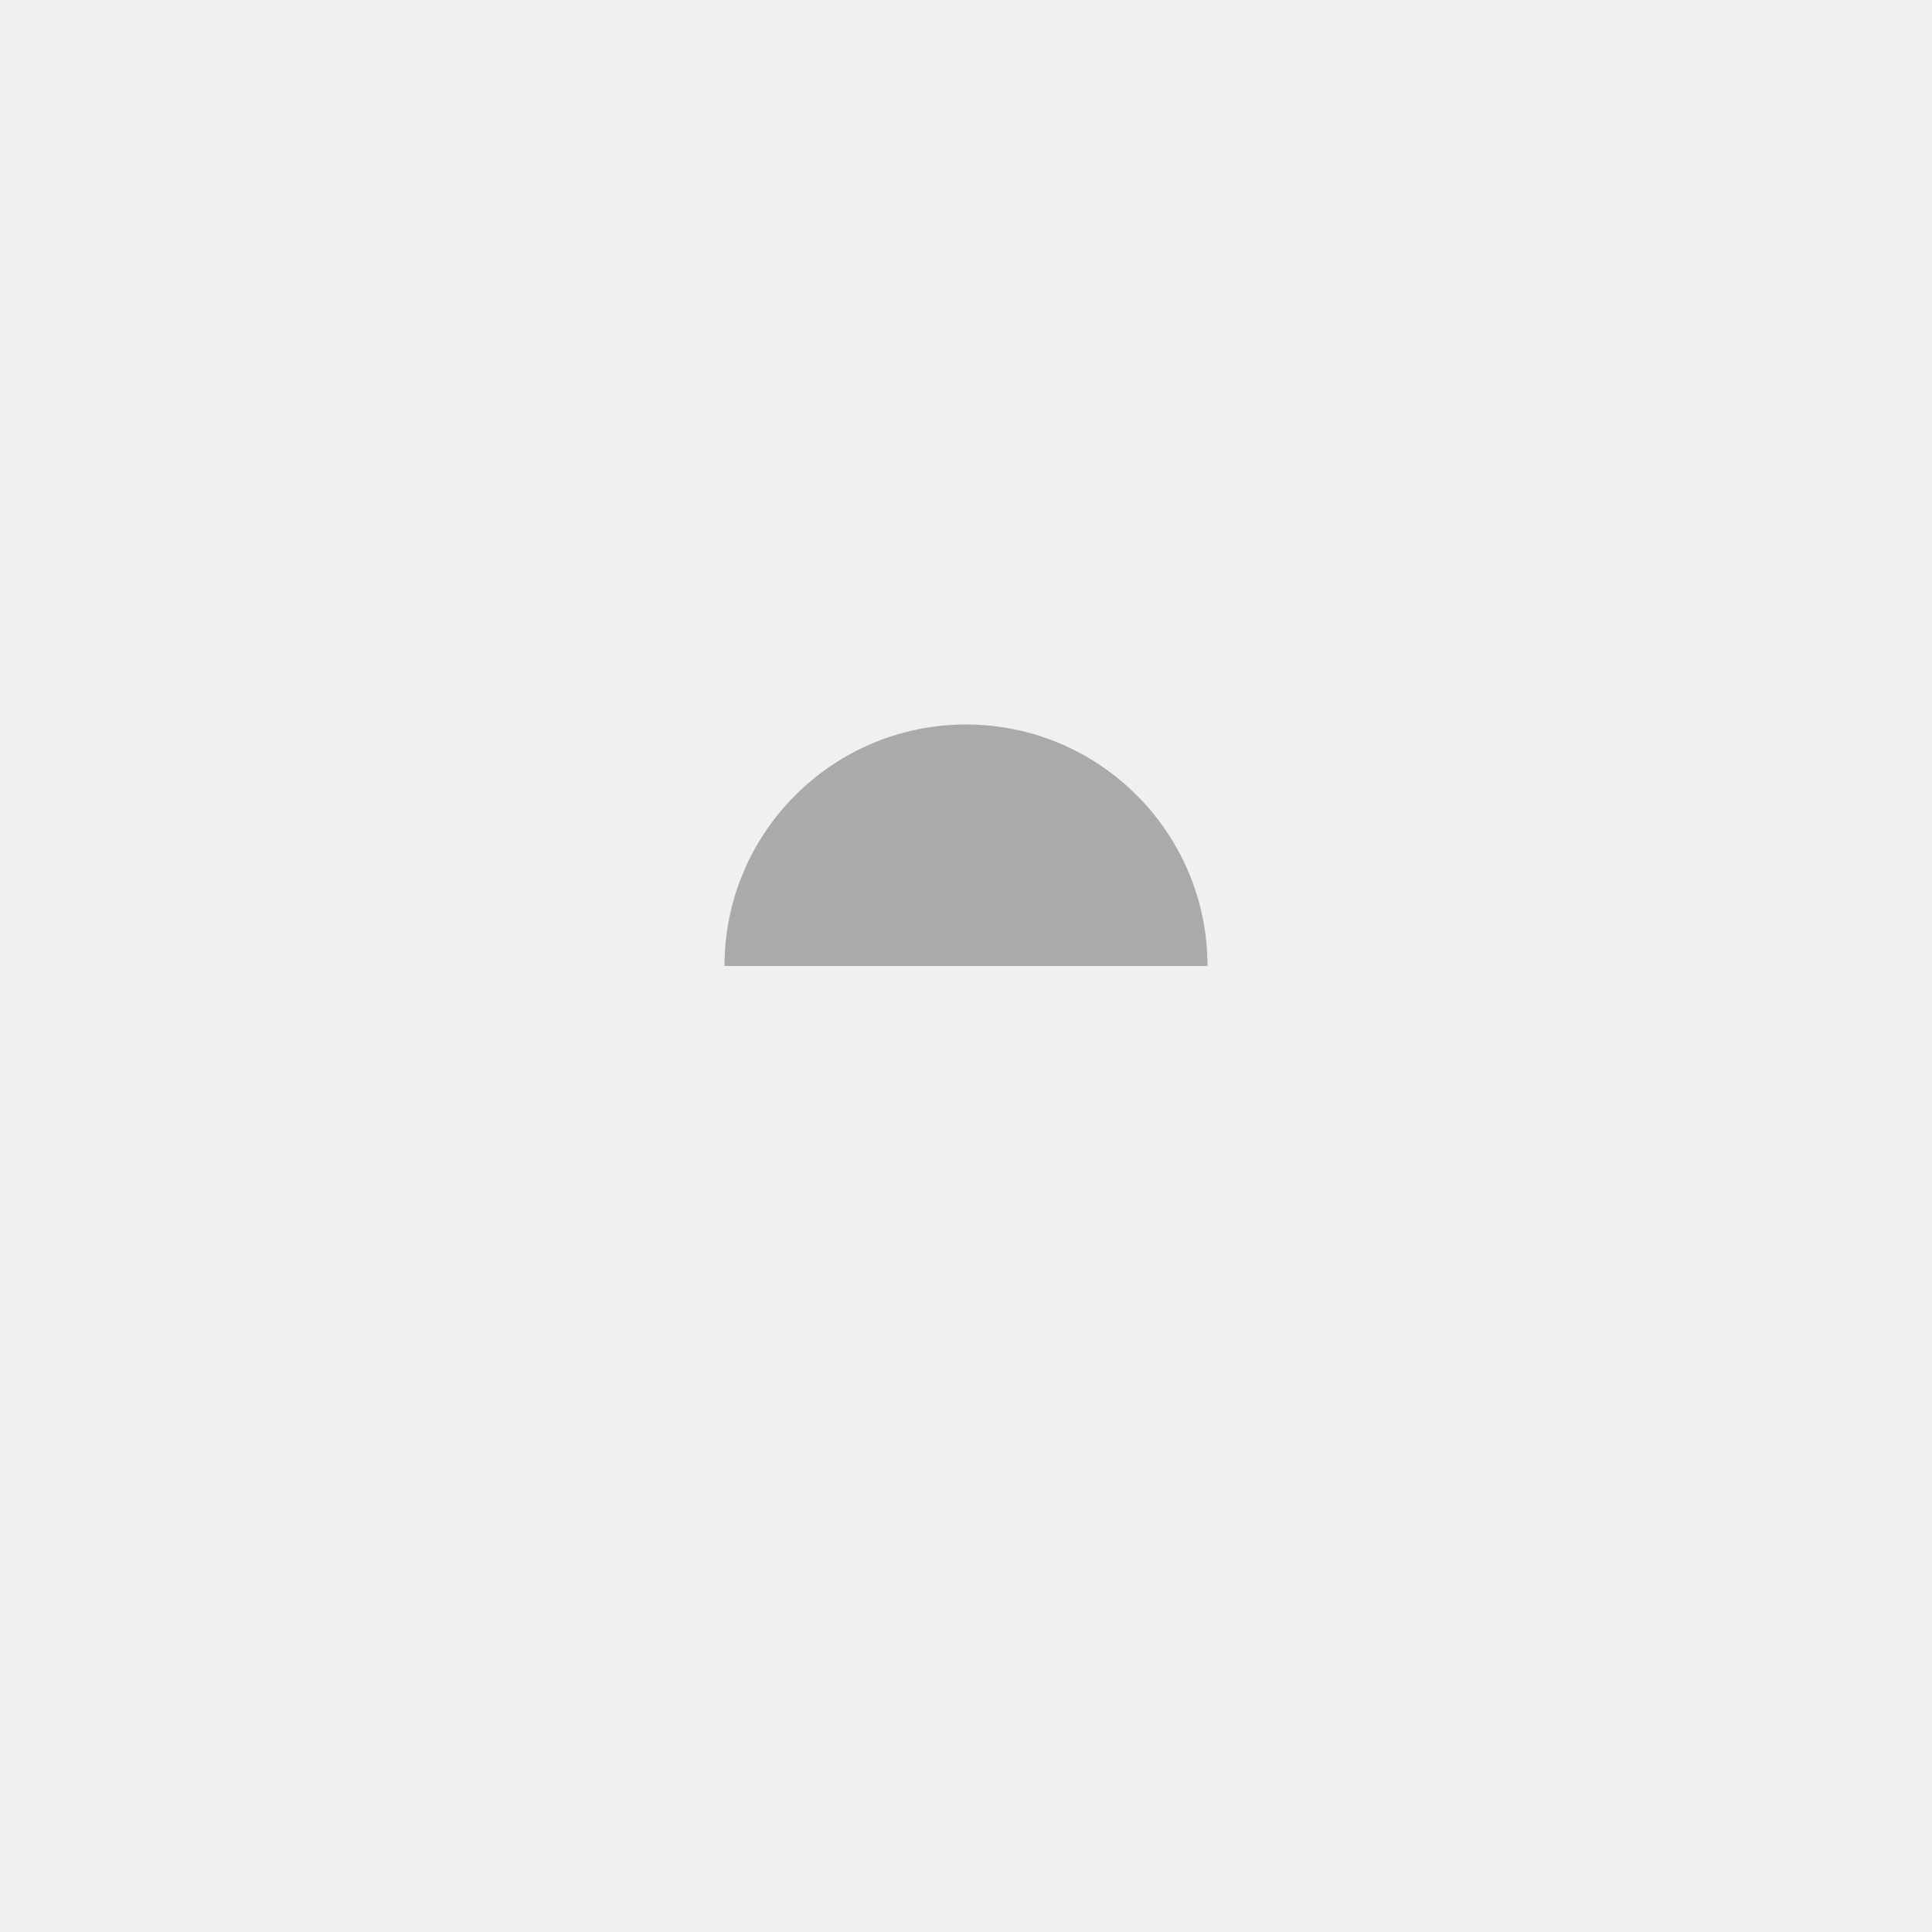
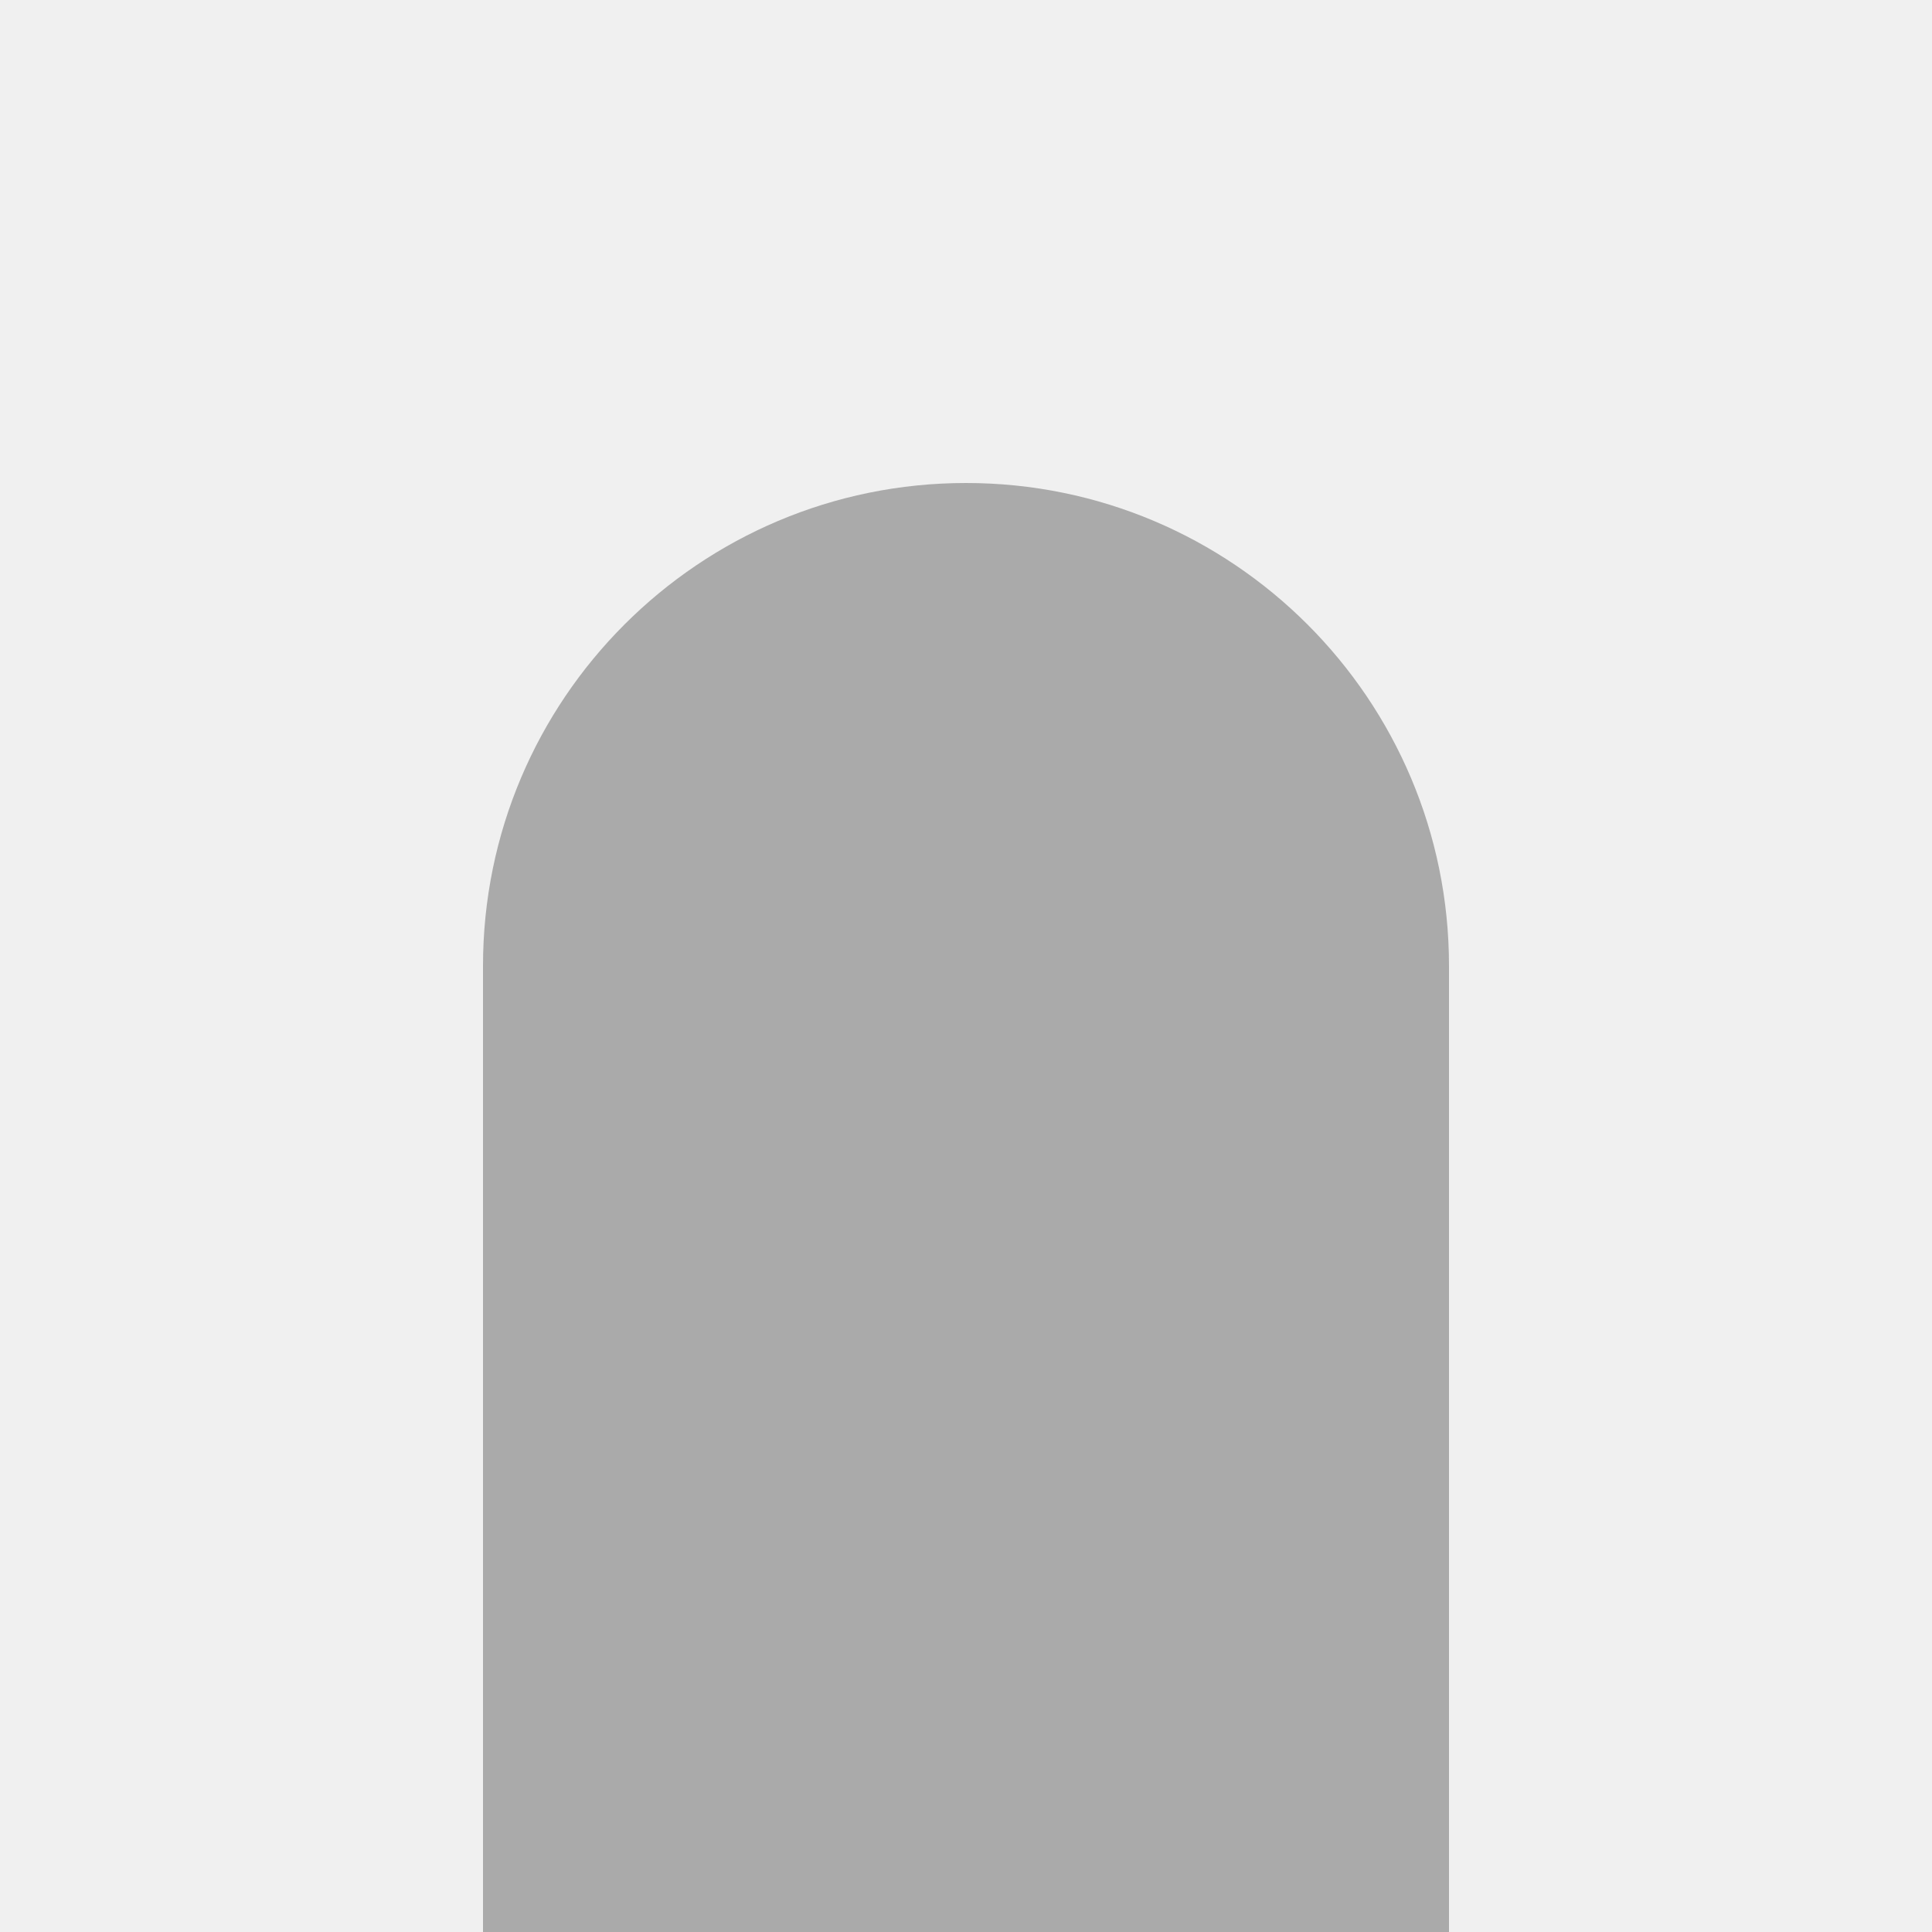
<svg xmlns="http://www.w3.org/2000/svg" version="1.1" id="layer1" x="0px" y="0px" viewBox="0 0 200 200" enable-background="new 0 0 200 200" xml:space="preserve">
  <g>
    <rect class="color1" fill="#FFFFFF" fill-opacity="0" width="200" height="200" />
-     <path class="color0" fill="#AAAAAA" d="M125,100L125,100c0-13.8-11.2-25-25-25c-13.8,0-25,11.2-25,25l0,0H125z" />
+     <path class="color0" fill="#AAAAAA" d="M100,50c-27.61,0-50,22.391-50,50v100h100V100C150,72.391,127.609,50,100,50z" />
  </g>
</svg>
